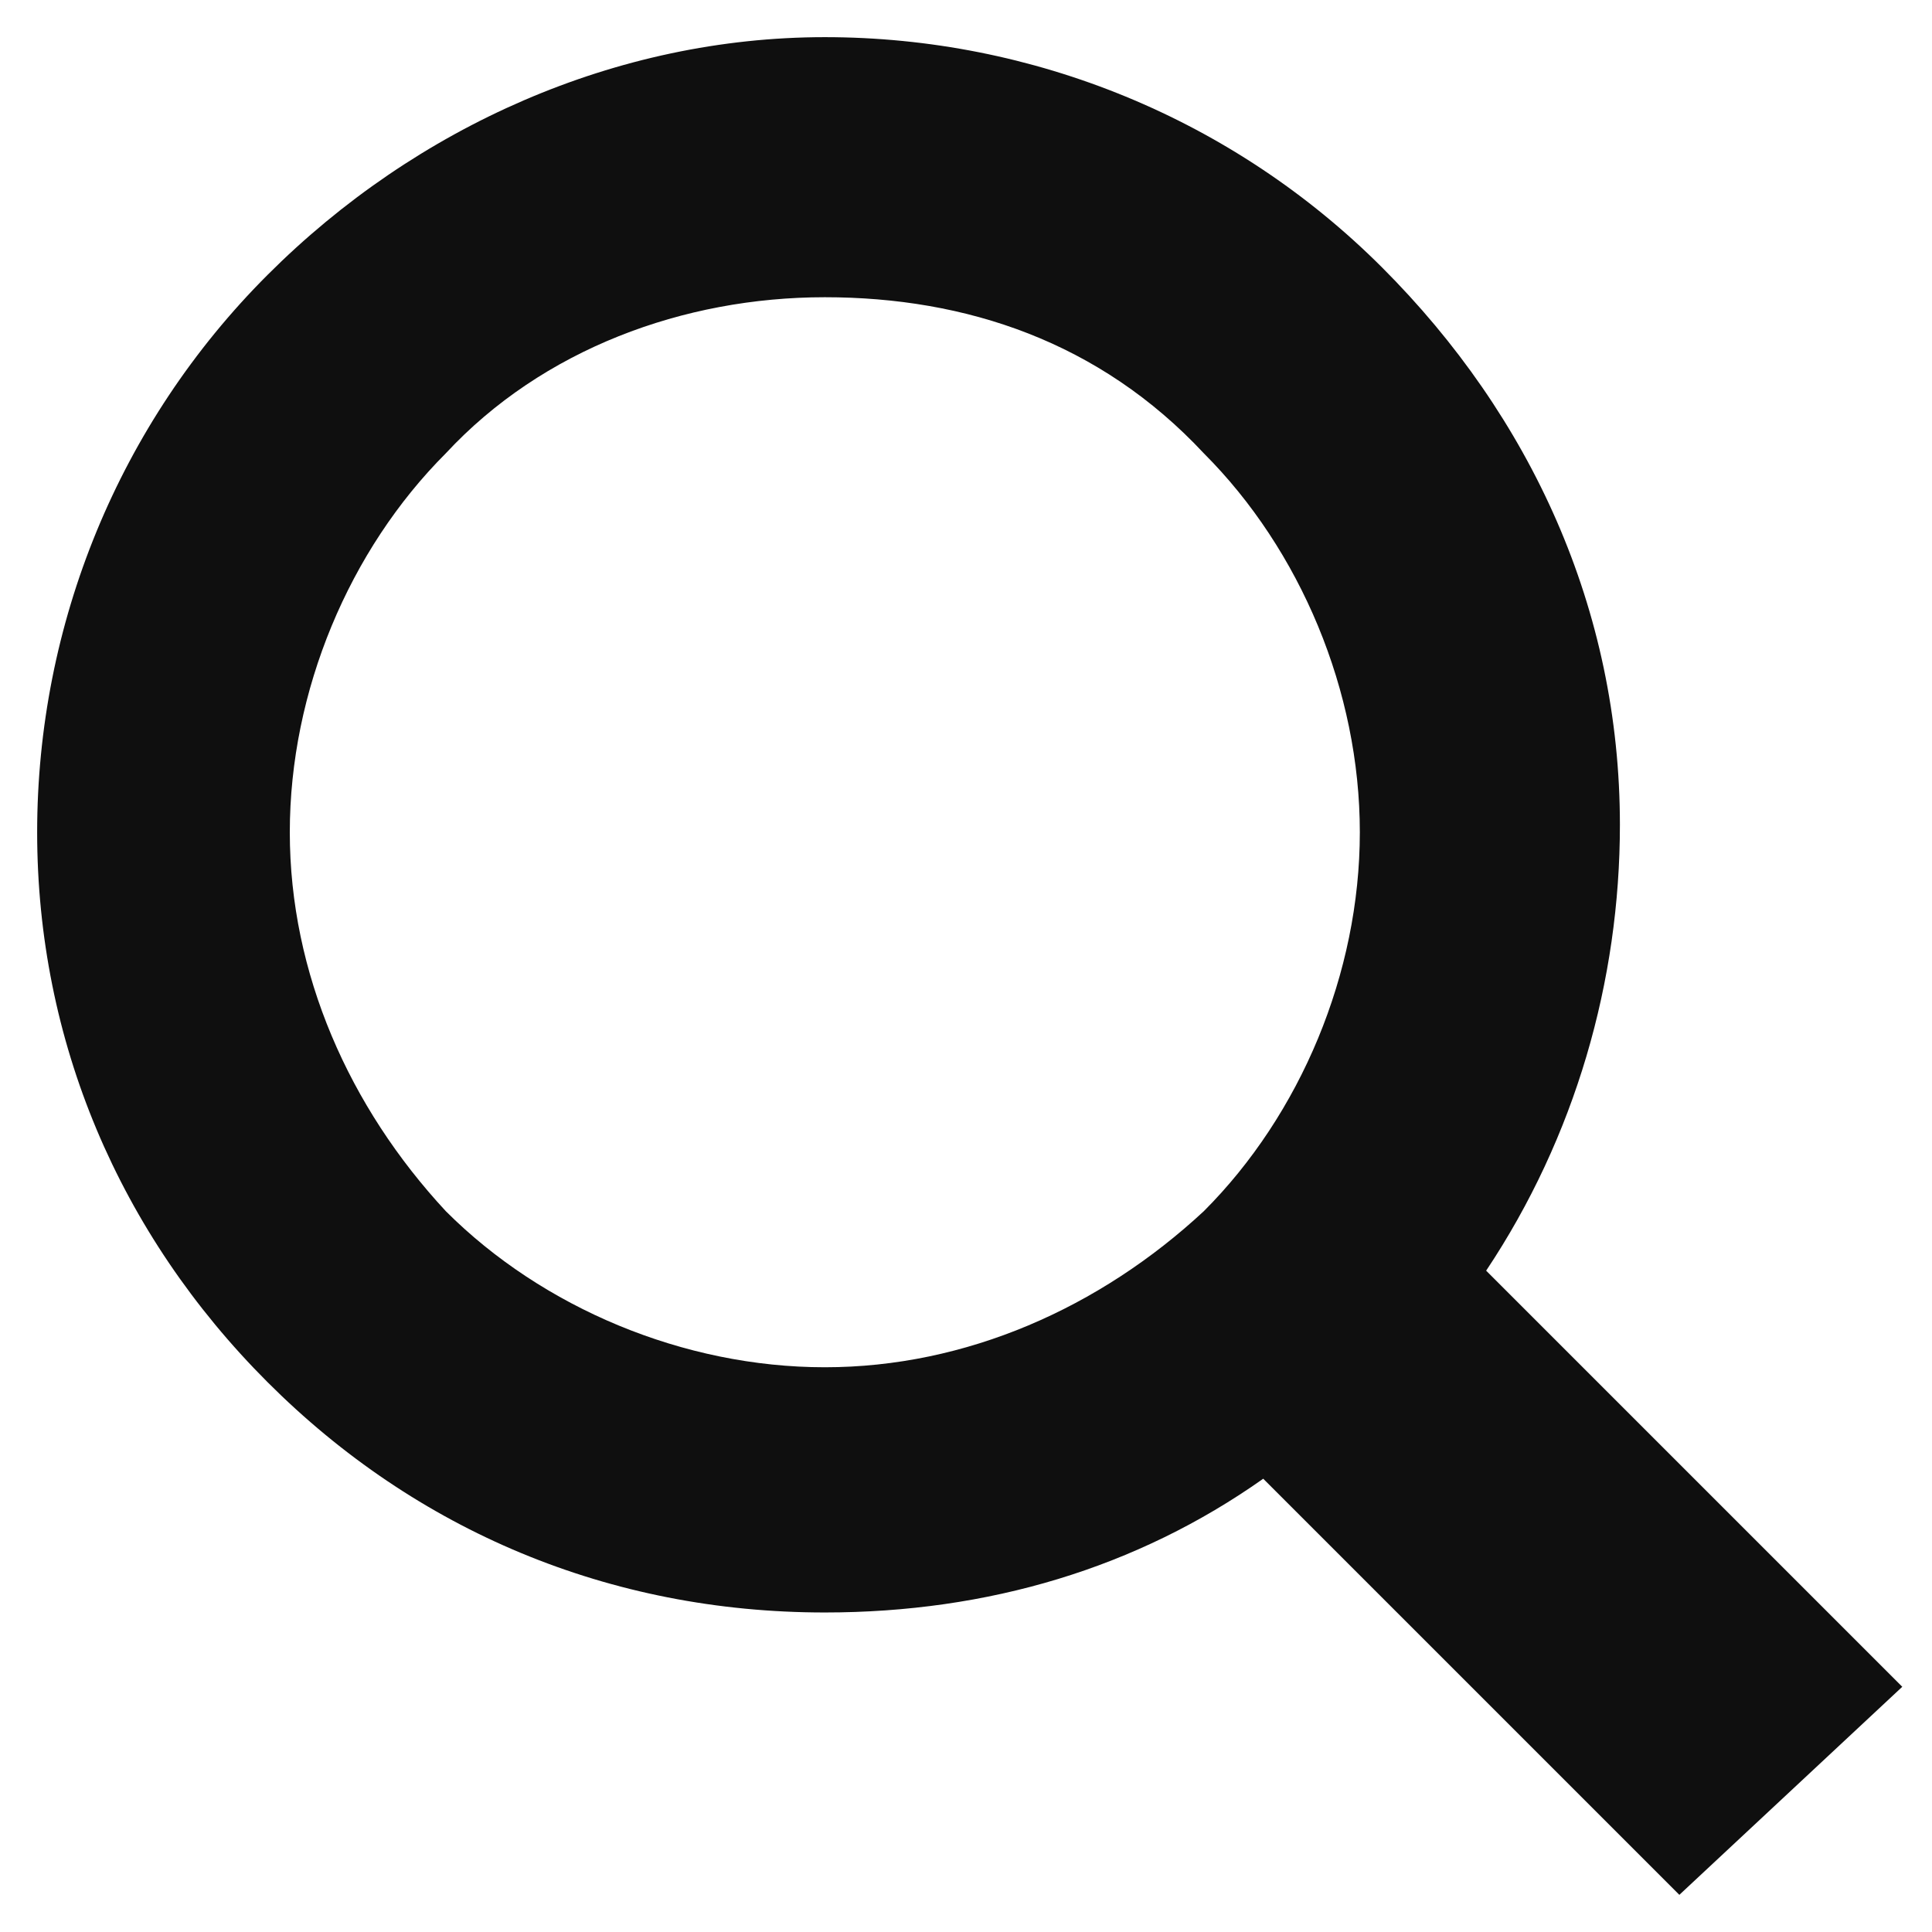
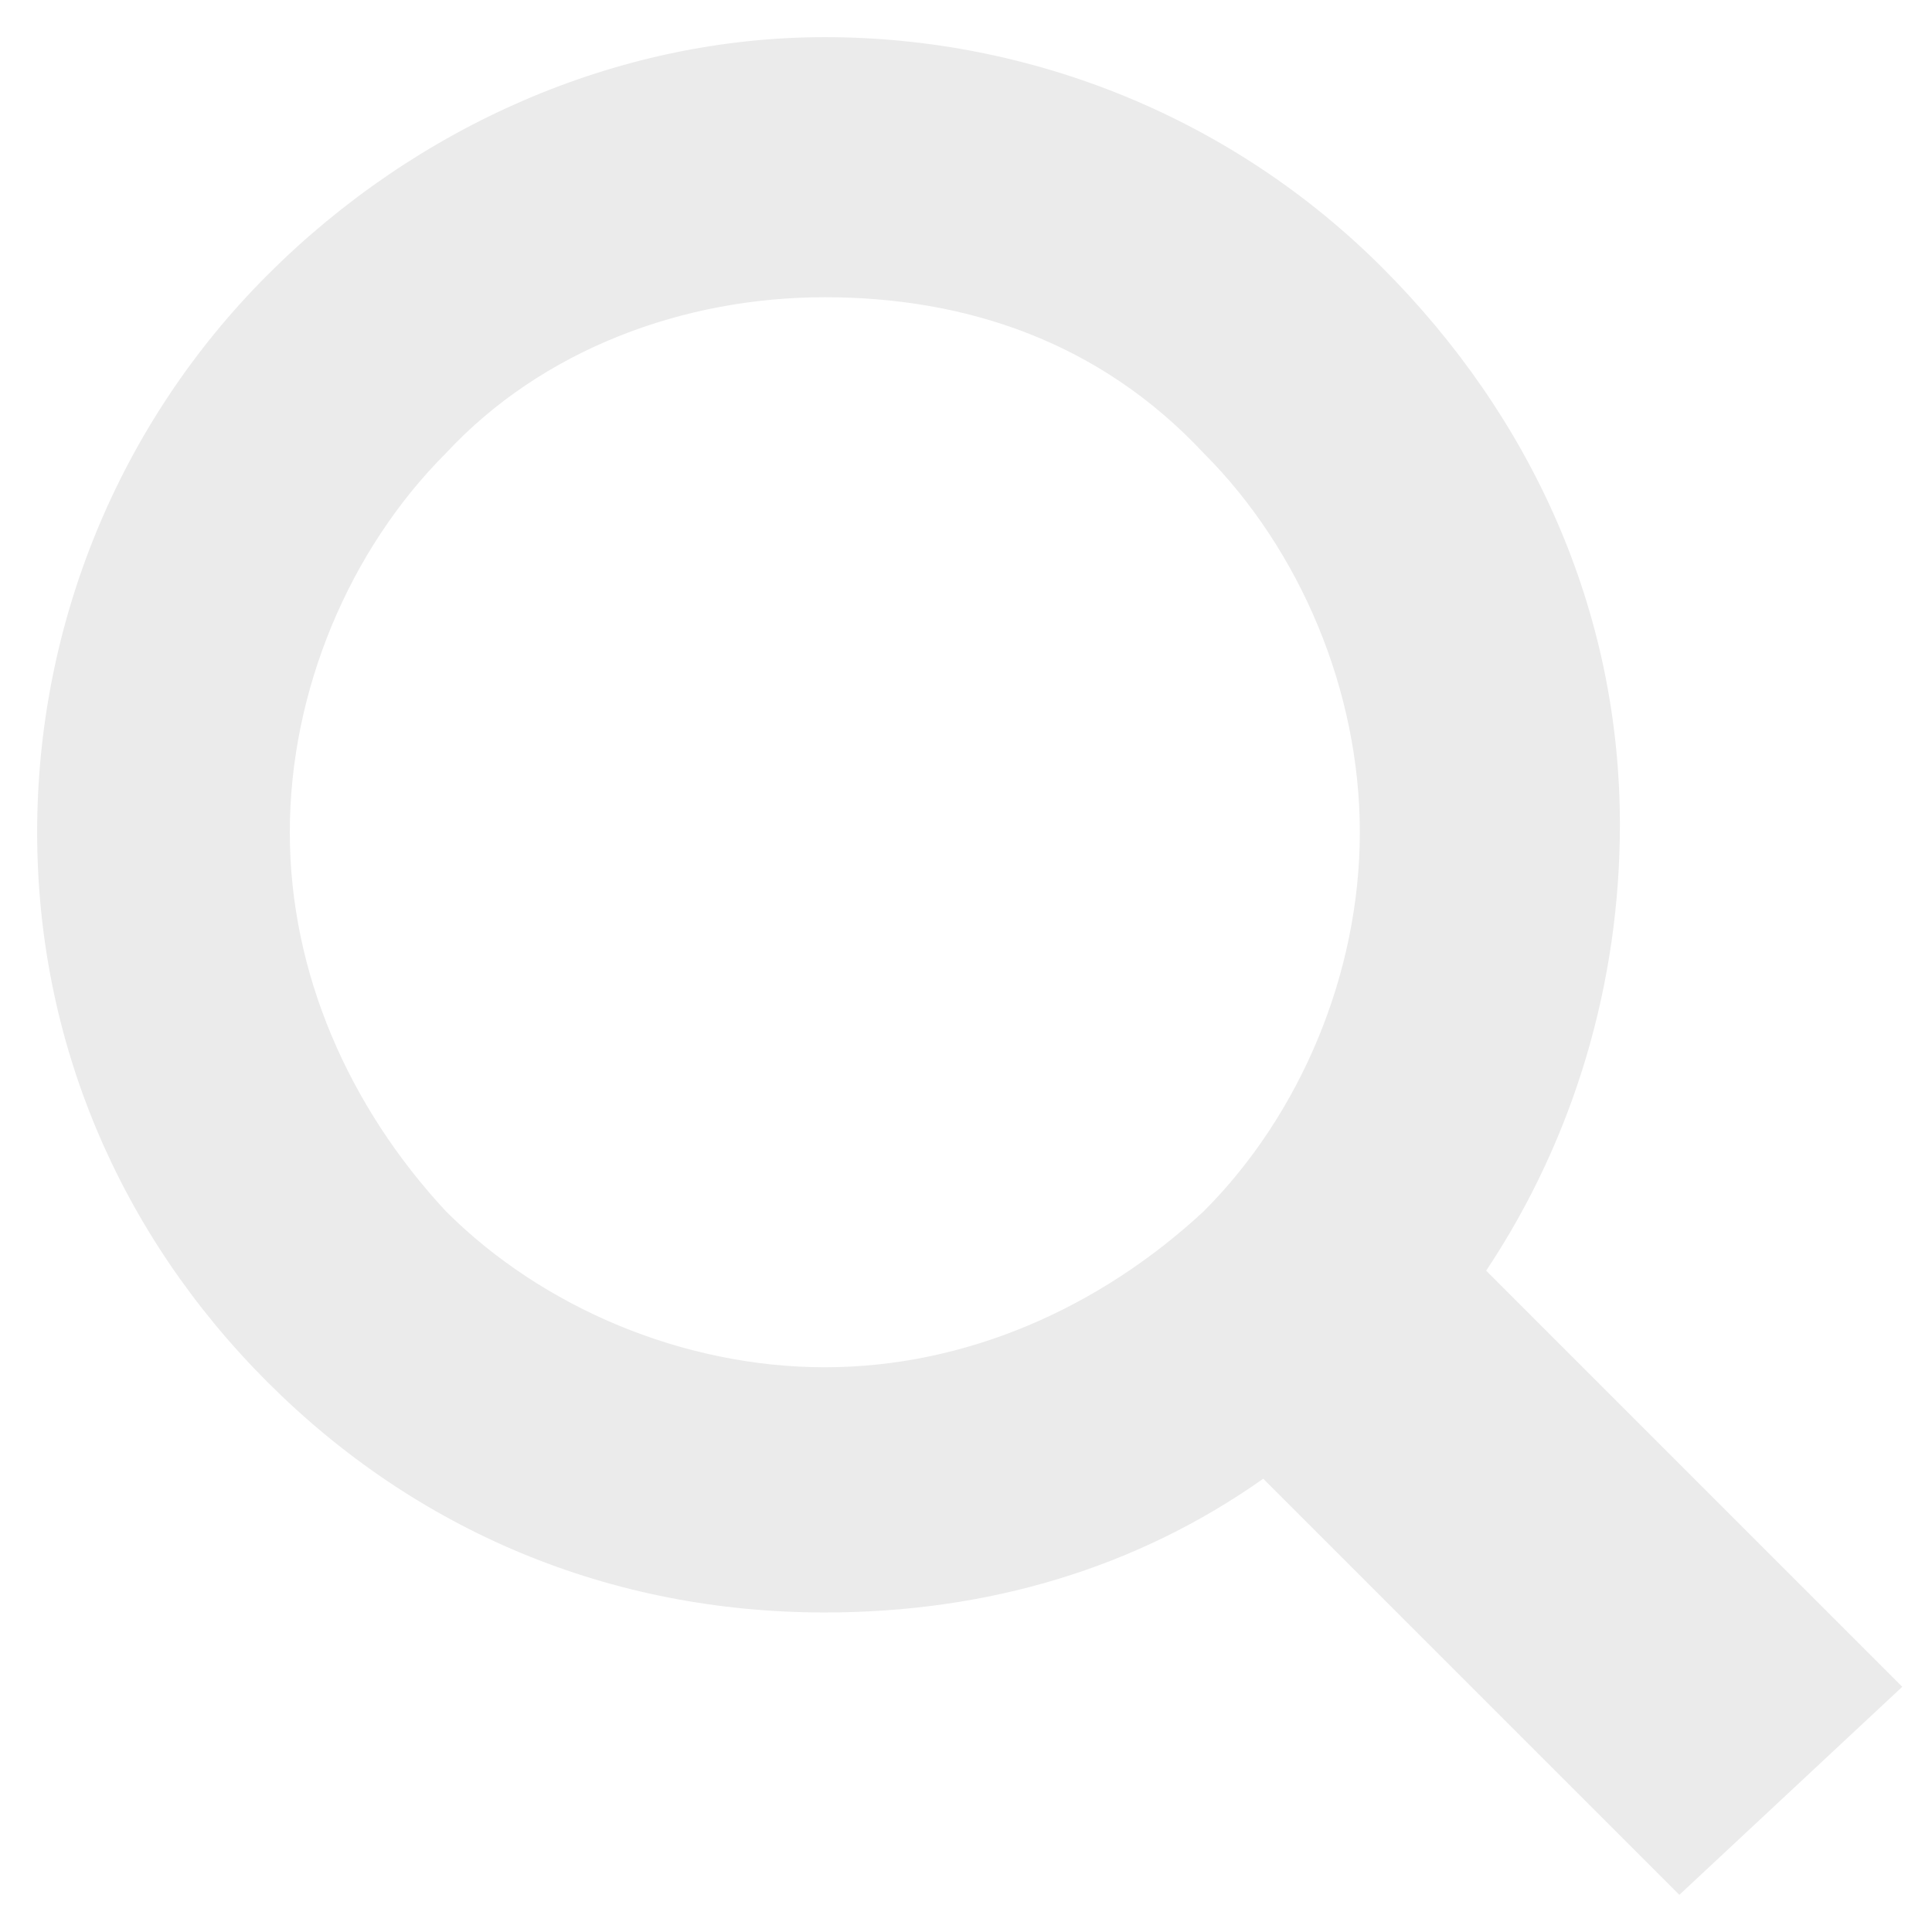
- <svg xmlns="http://www.w3.org/2000/svg" version="1.1" id="search-btn" x="0" y="0" width="26" height="26" viewBox="0 0 26 26" xml:space="preserve" enable-background="new 0 0 26 26">
-   <path d="M6,6.1c-1.3,1.3-2.1,3.2-2.1,5.1s0.8,3.7,2.1,5.1 c1.3,1.3,3.2,2.1,5.1,2.1s3.7-0.8,5.1-2.1c1.3-1.3,2.1-3.2,2.1-5.1s-0.8-3.8-2.1-5.1C14.8,4.6,13,4,11.1,4S7.3,4.7,6,6.1z M22.6,25.5L17,19.9c-1.7,1.2-3.7,1.8-5.9,1.8c-2.9,0-5.5-1.1-7.5-3.1S0.5,14,0.5,11.2s1.1-5.5,3.1-7.5s4.7-3.2,7.5-3.2 s5.5,1.1,7.5,3.1s3.2,4.6,3.2,7.5c0,2.1-0.6,4.2-1.8,6l5.6,5.6L22.6,25.5z" fill-rule="evenodd" clip-rule="evenodd" fill="#0f0f0f" />
+ <svg xmlns="http://www.w3.org/2000/svg" version="1.1" class="svg _search" x="0" y="0" width="26" height="26" viewBox="0 0 26 26" xml:space="preserve" enable-background="new 0 0 26 26">
+   <path d="M6,6.1c-1.3,1.3-2.1,3.2-2.1,5.1s0.8,3.7,2.1,5.1 c1.3,1.3,3.2,2.1,5.1,2.1s3.7-0.8,5.1-2.1c1.3-1.3,2.1-3.2,2.1-5.1s-0.8-3.8-2.1-5.1C14.8,4.6,13,4,11.1,4S7.3,4.7,6,6.1z M22.6,25.5L17,19.9c-1.7,1.2-3.7,1.8-5.9,1.8c-2.9,0-5.5-1.1-7.5-3.1S0.5,14,0.5,11.2s1.1-5.5,3.1-7.5s4.7-3.2,7.5-3.2 s5.5,1.1,7.5,3.1s3.2,4.6,3.2,7.5c0,2.1-0.6,4.2-1.8,6l5.6,5.6L22.6,25.5z" fill-rule="evenodd" clip-rule="evenodd" fill="#ebebeb" />
</svg>
